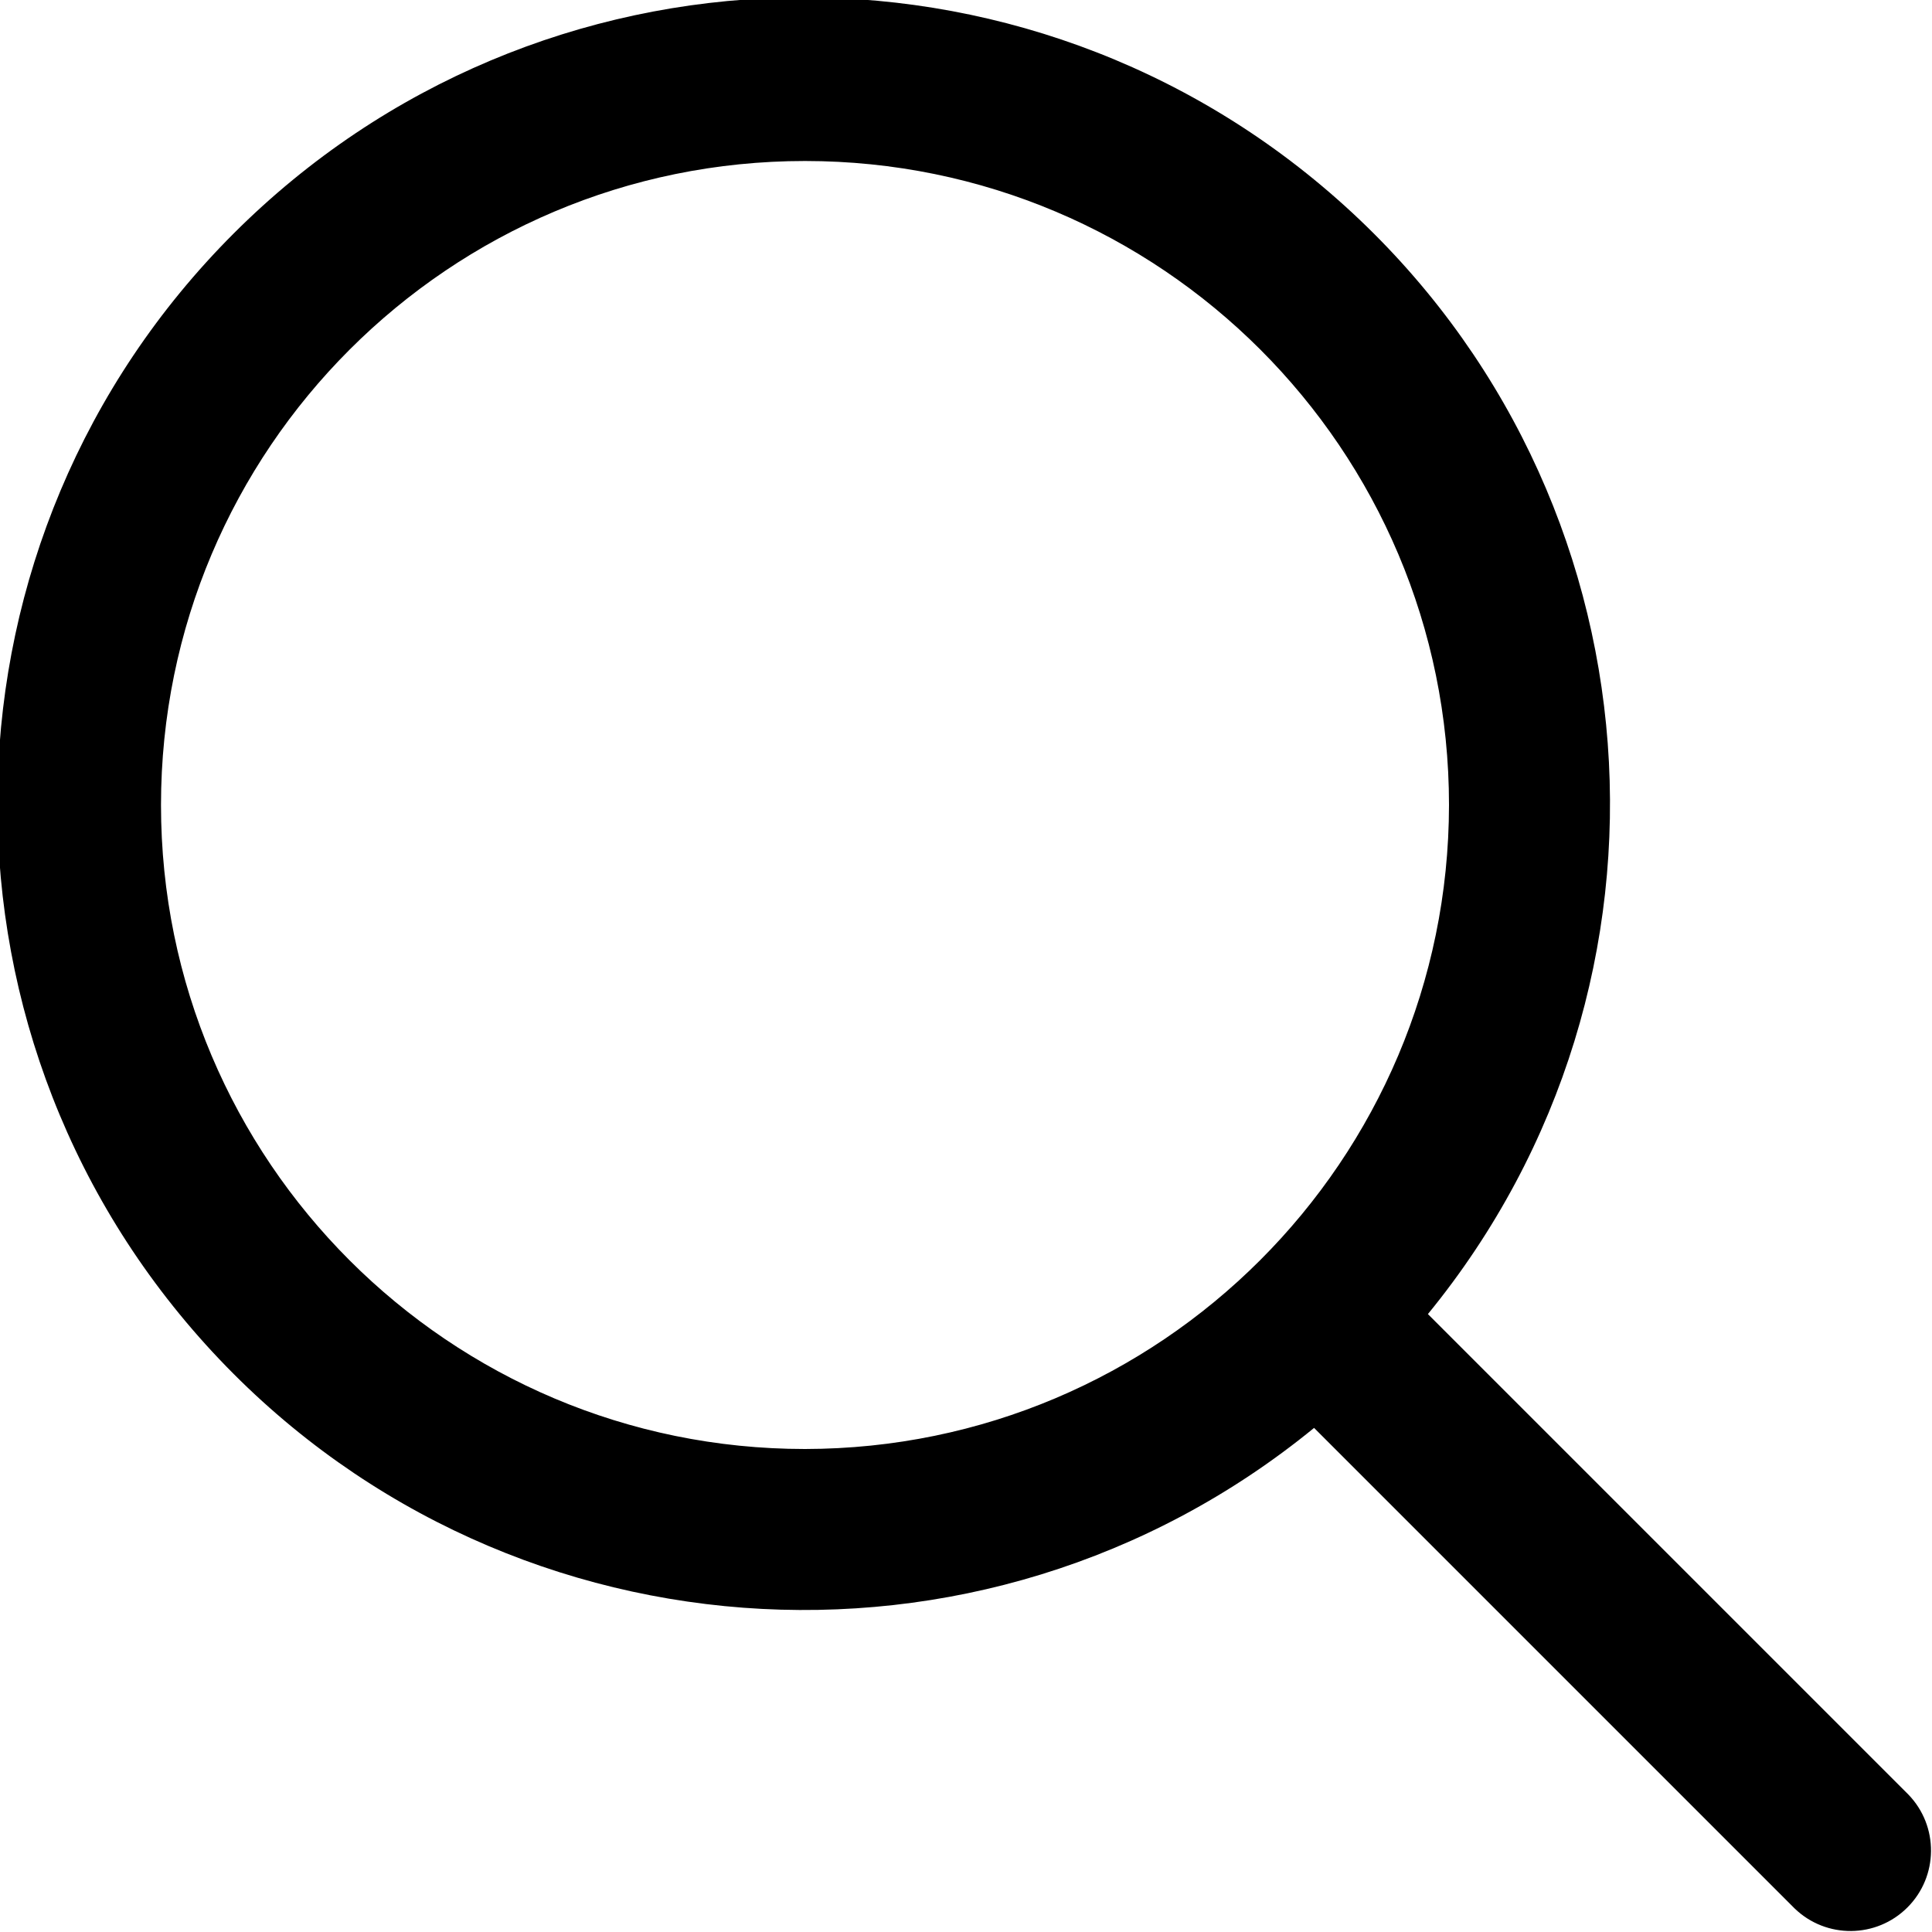
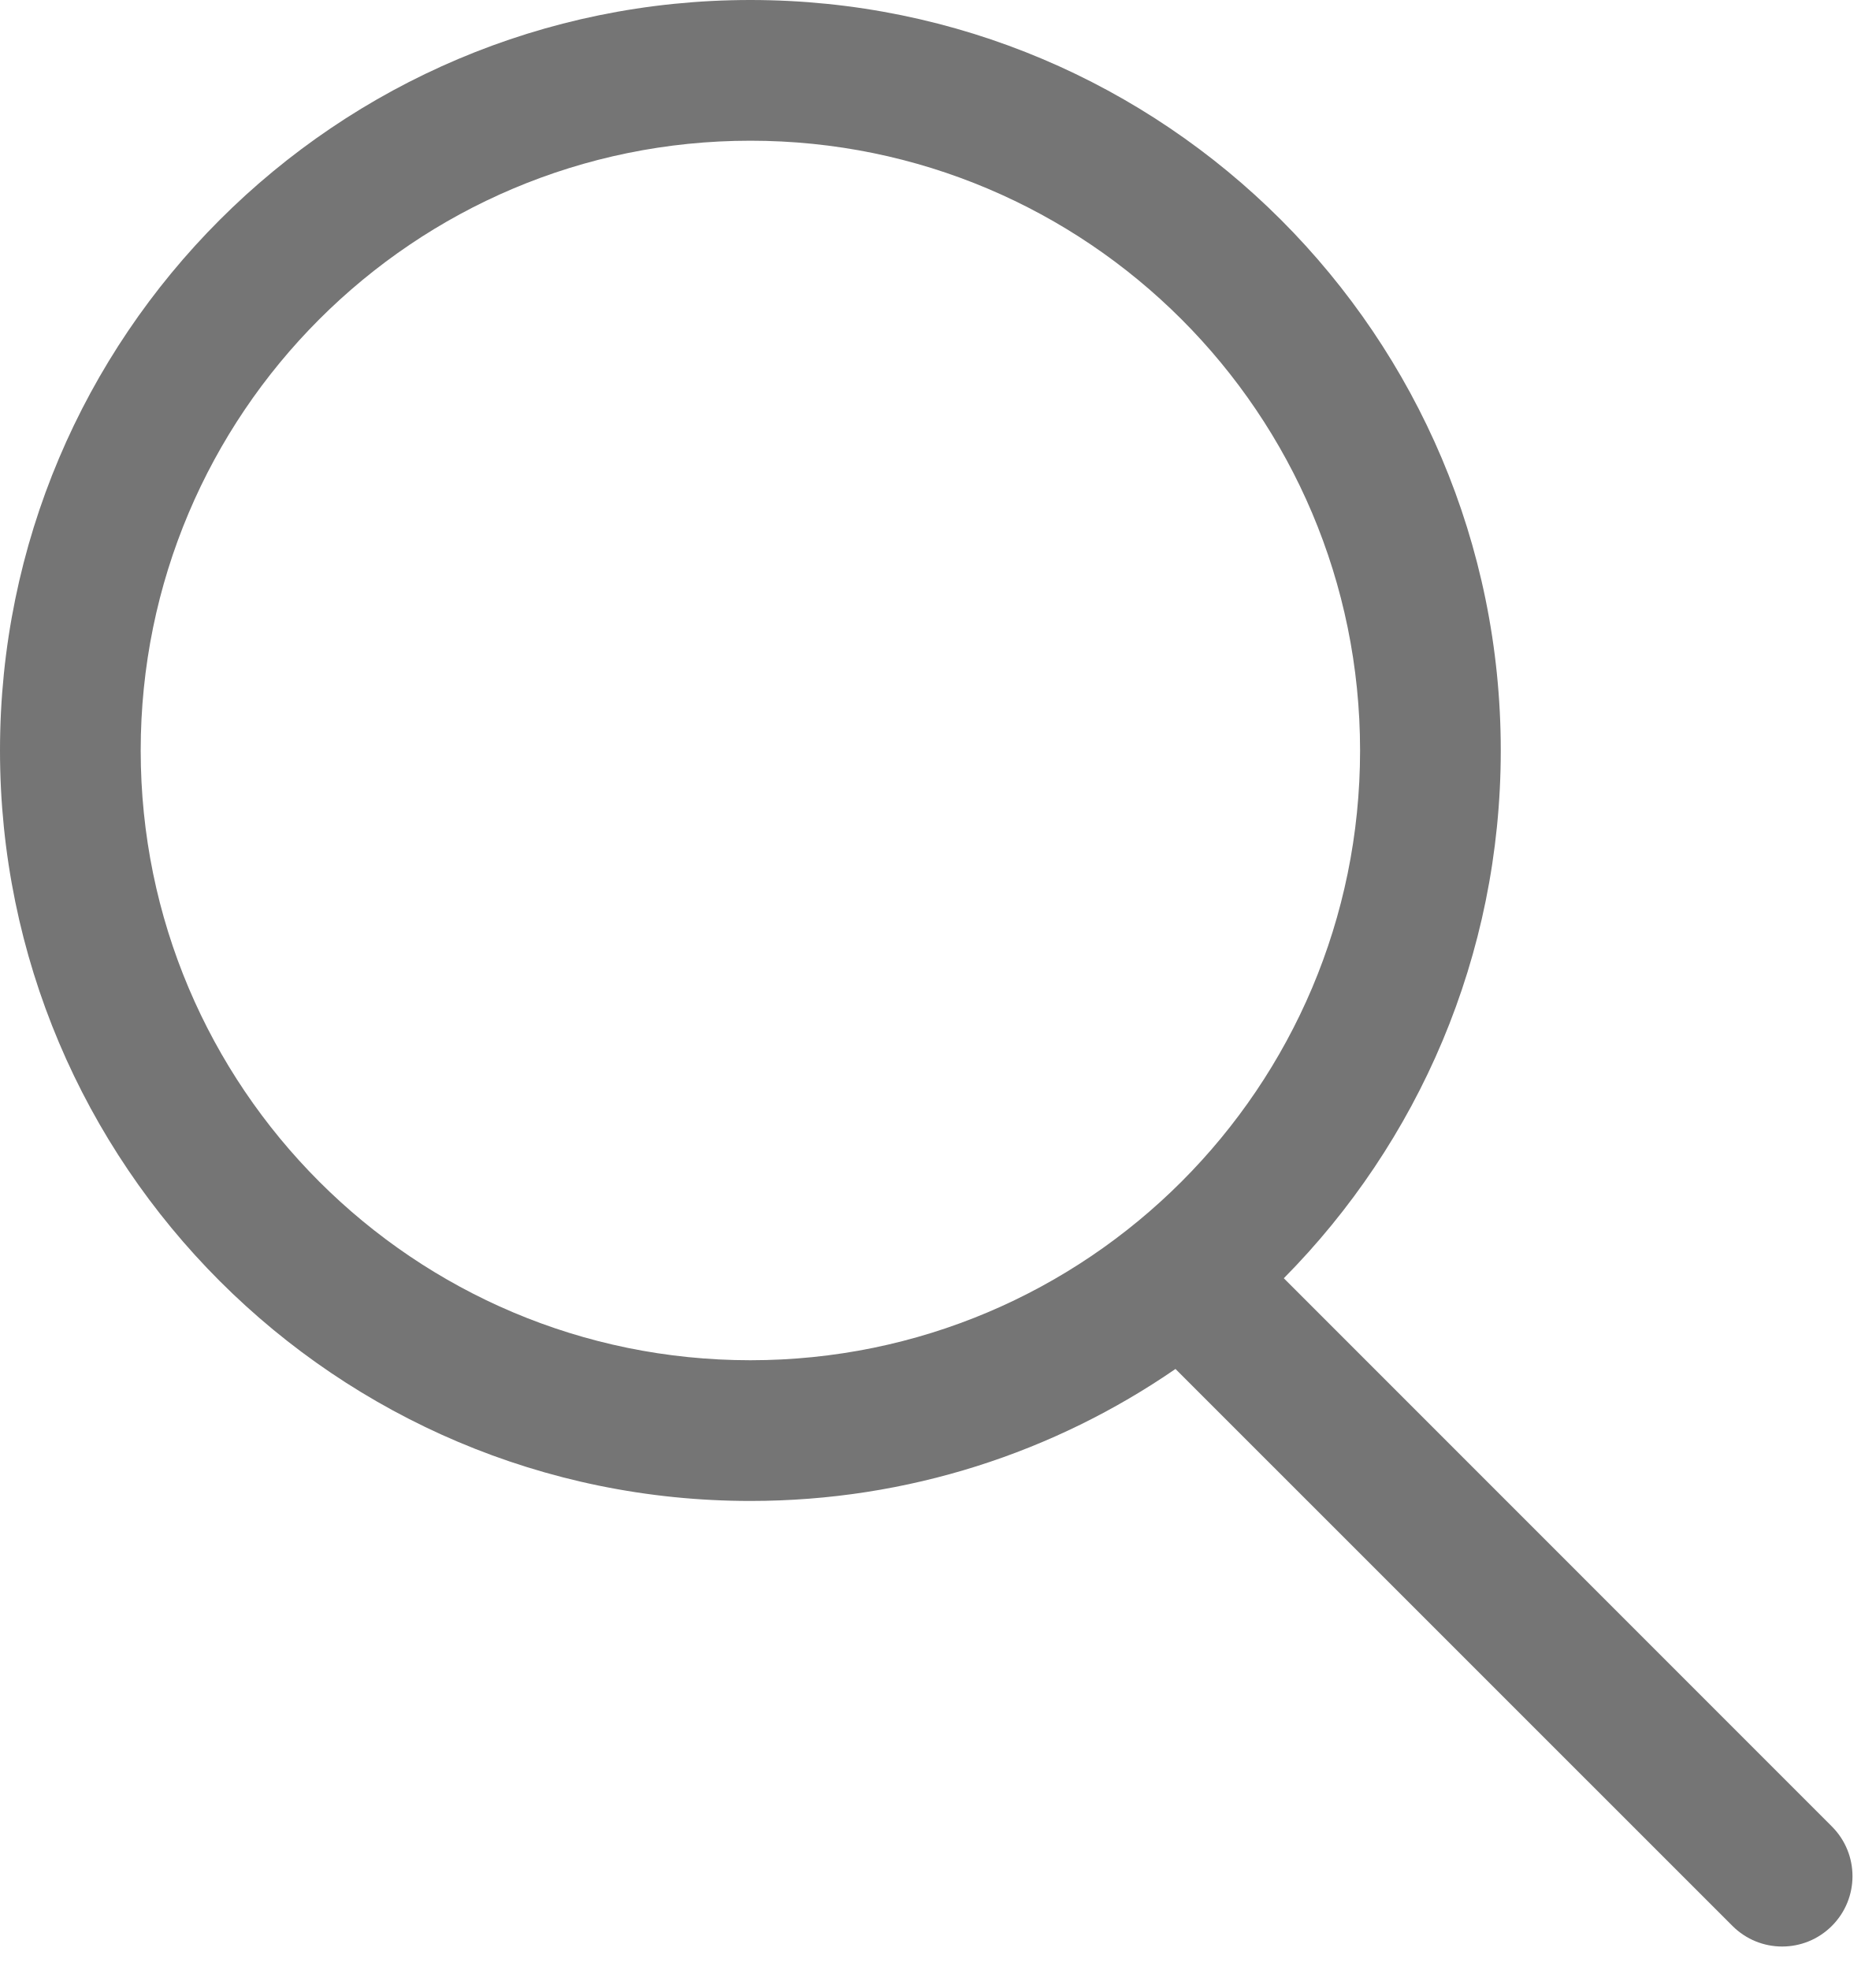
- <svg xmlns="http://www.w3.org/2000/svg" id="Outline" viewBox="0 0 24 24" width="512" height="512">
-   <path d="M23.707,22.293l-5.969-5.969a10.016,10.016,0,1,0-1.414,1.414l5.969,5.969a1,1,0,0,0,1.414-1.414ZM10,18a8,8,0,1,1,8-8A8.009,8.009,0,0,1,10,18Z" />
+ <svg xmlns="http://www.w3.org/2000/svg" width="20" height="21" viewBox="0 0 20 21" fill="none">
+   <path fill-rule="evenodd" clip-rule="evenodd" d="M14.5 8C14.5 11.59 11.59 14.5 8 14.5C4.41 14.5 1.5 11.59 1.5 8C1.5 4.41 4.41 1.5 8 1.5C11.59 1.5 14.5 4.41 14.5 8ZM12.532 14.593C11.244 15.48 9.683 16 8 16C3.582 16 0 12.418 0 8C0 3.582 3.582 0 8 0C12.418 0 16 3.582 16 8C16 10.194 15.117 12.181 13.687 13.626L19.53 19.47C19.823 19.763 19.823 20.237 19.53 20.53C19.237 20.823 18.763 20.823 18.47 20.53L12.532 14.593Z" fill="#757575" />
</svg>
